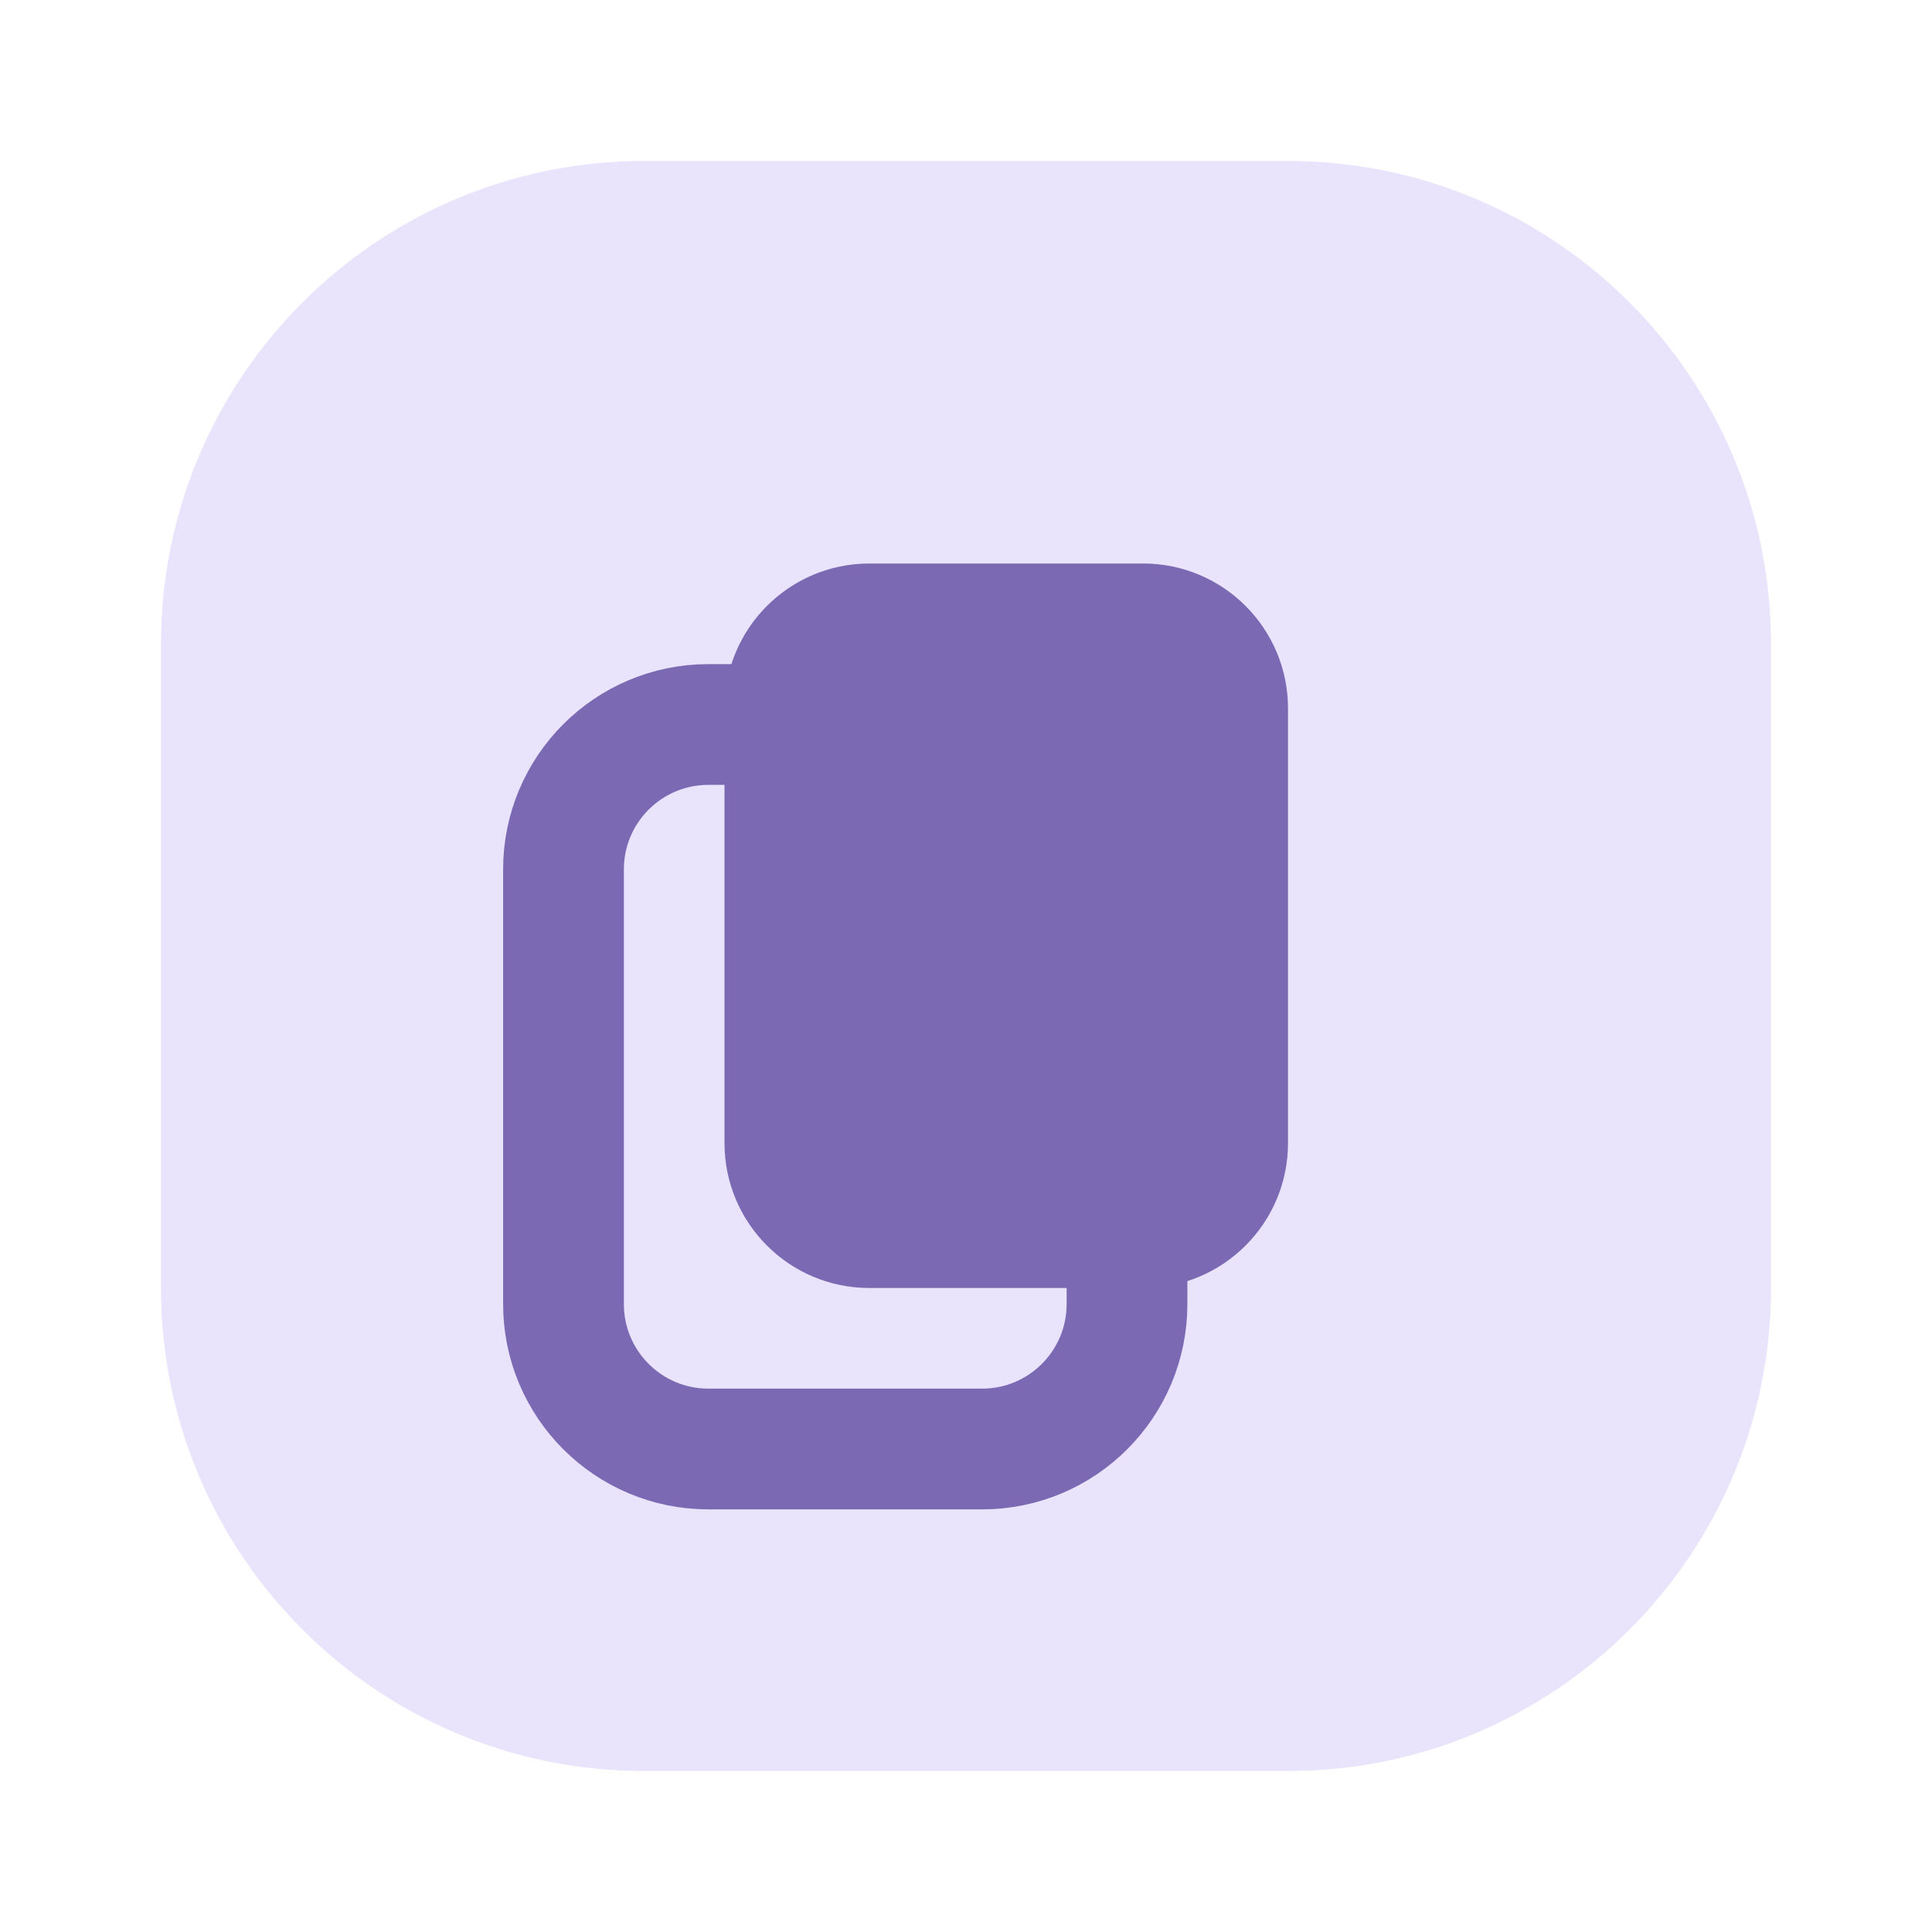
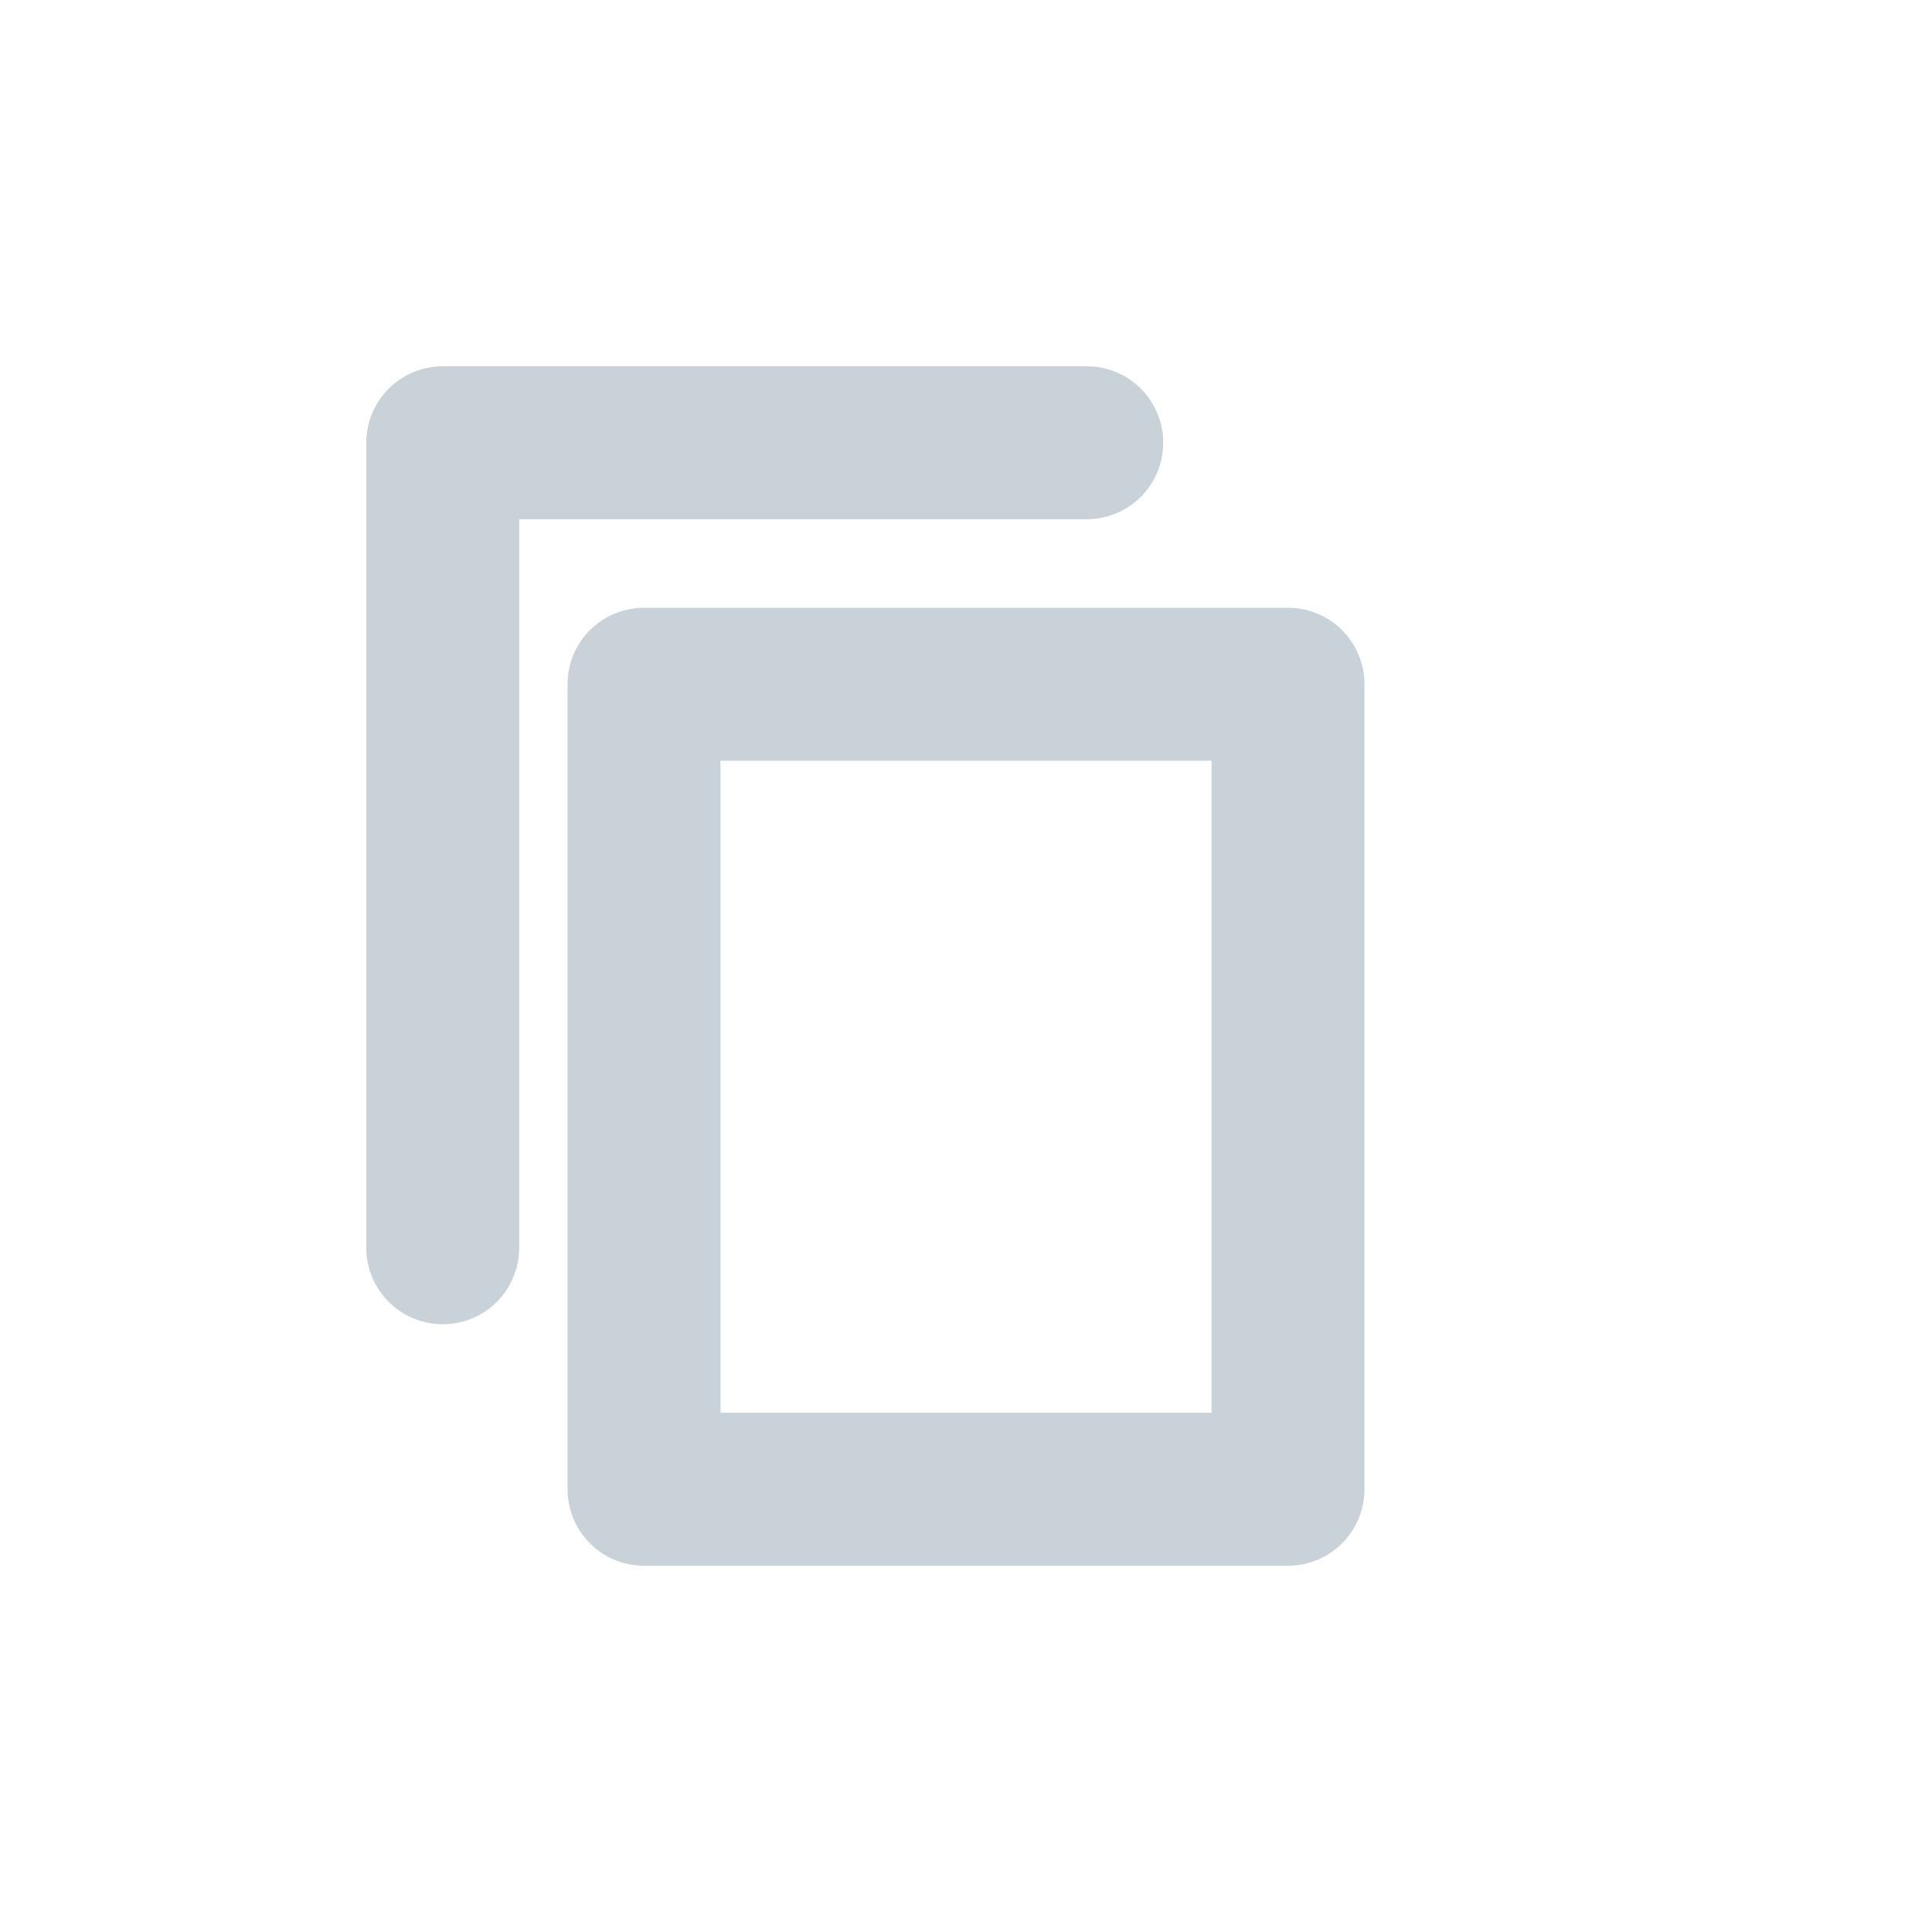
- <svg xmlns="http://www.w3.org/2000/svg" viewBox="0 0 24 24">
-   <rect x="2" y="2" width="20" height="20" rx="6" fill="#E9E3FB" />
-   <rect x="9" y="7" width="7" height="9" rx="1.8" fill="#7B69B4" />
-   <rect x="7" y="9" width="7" height="9" rx="1.8" fill="none" stroke="#7B69B4" stroke-width="1.5" />
+ <svg xmlns="http://www.w3.org/2000/svg" viewBox="0 0 24 24" fill="none">
+   <g stroke="#C9D2D8" stroke-width="1.9" stroke-linecap="round" stroke-linejoin="round">
+     <path d="M8 8.5h8v10H8z" />
+     <path d="M5.5 15.5v-10h8" />
+   </g>
</svg>
